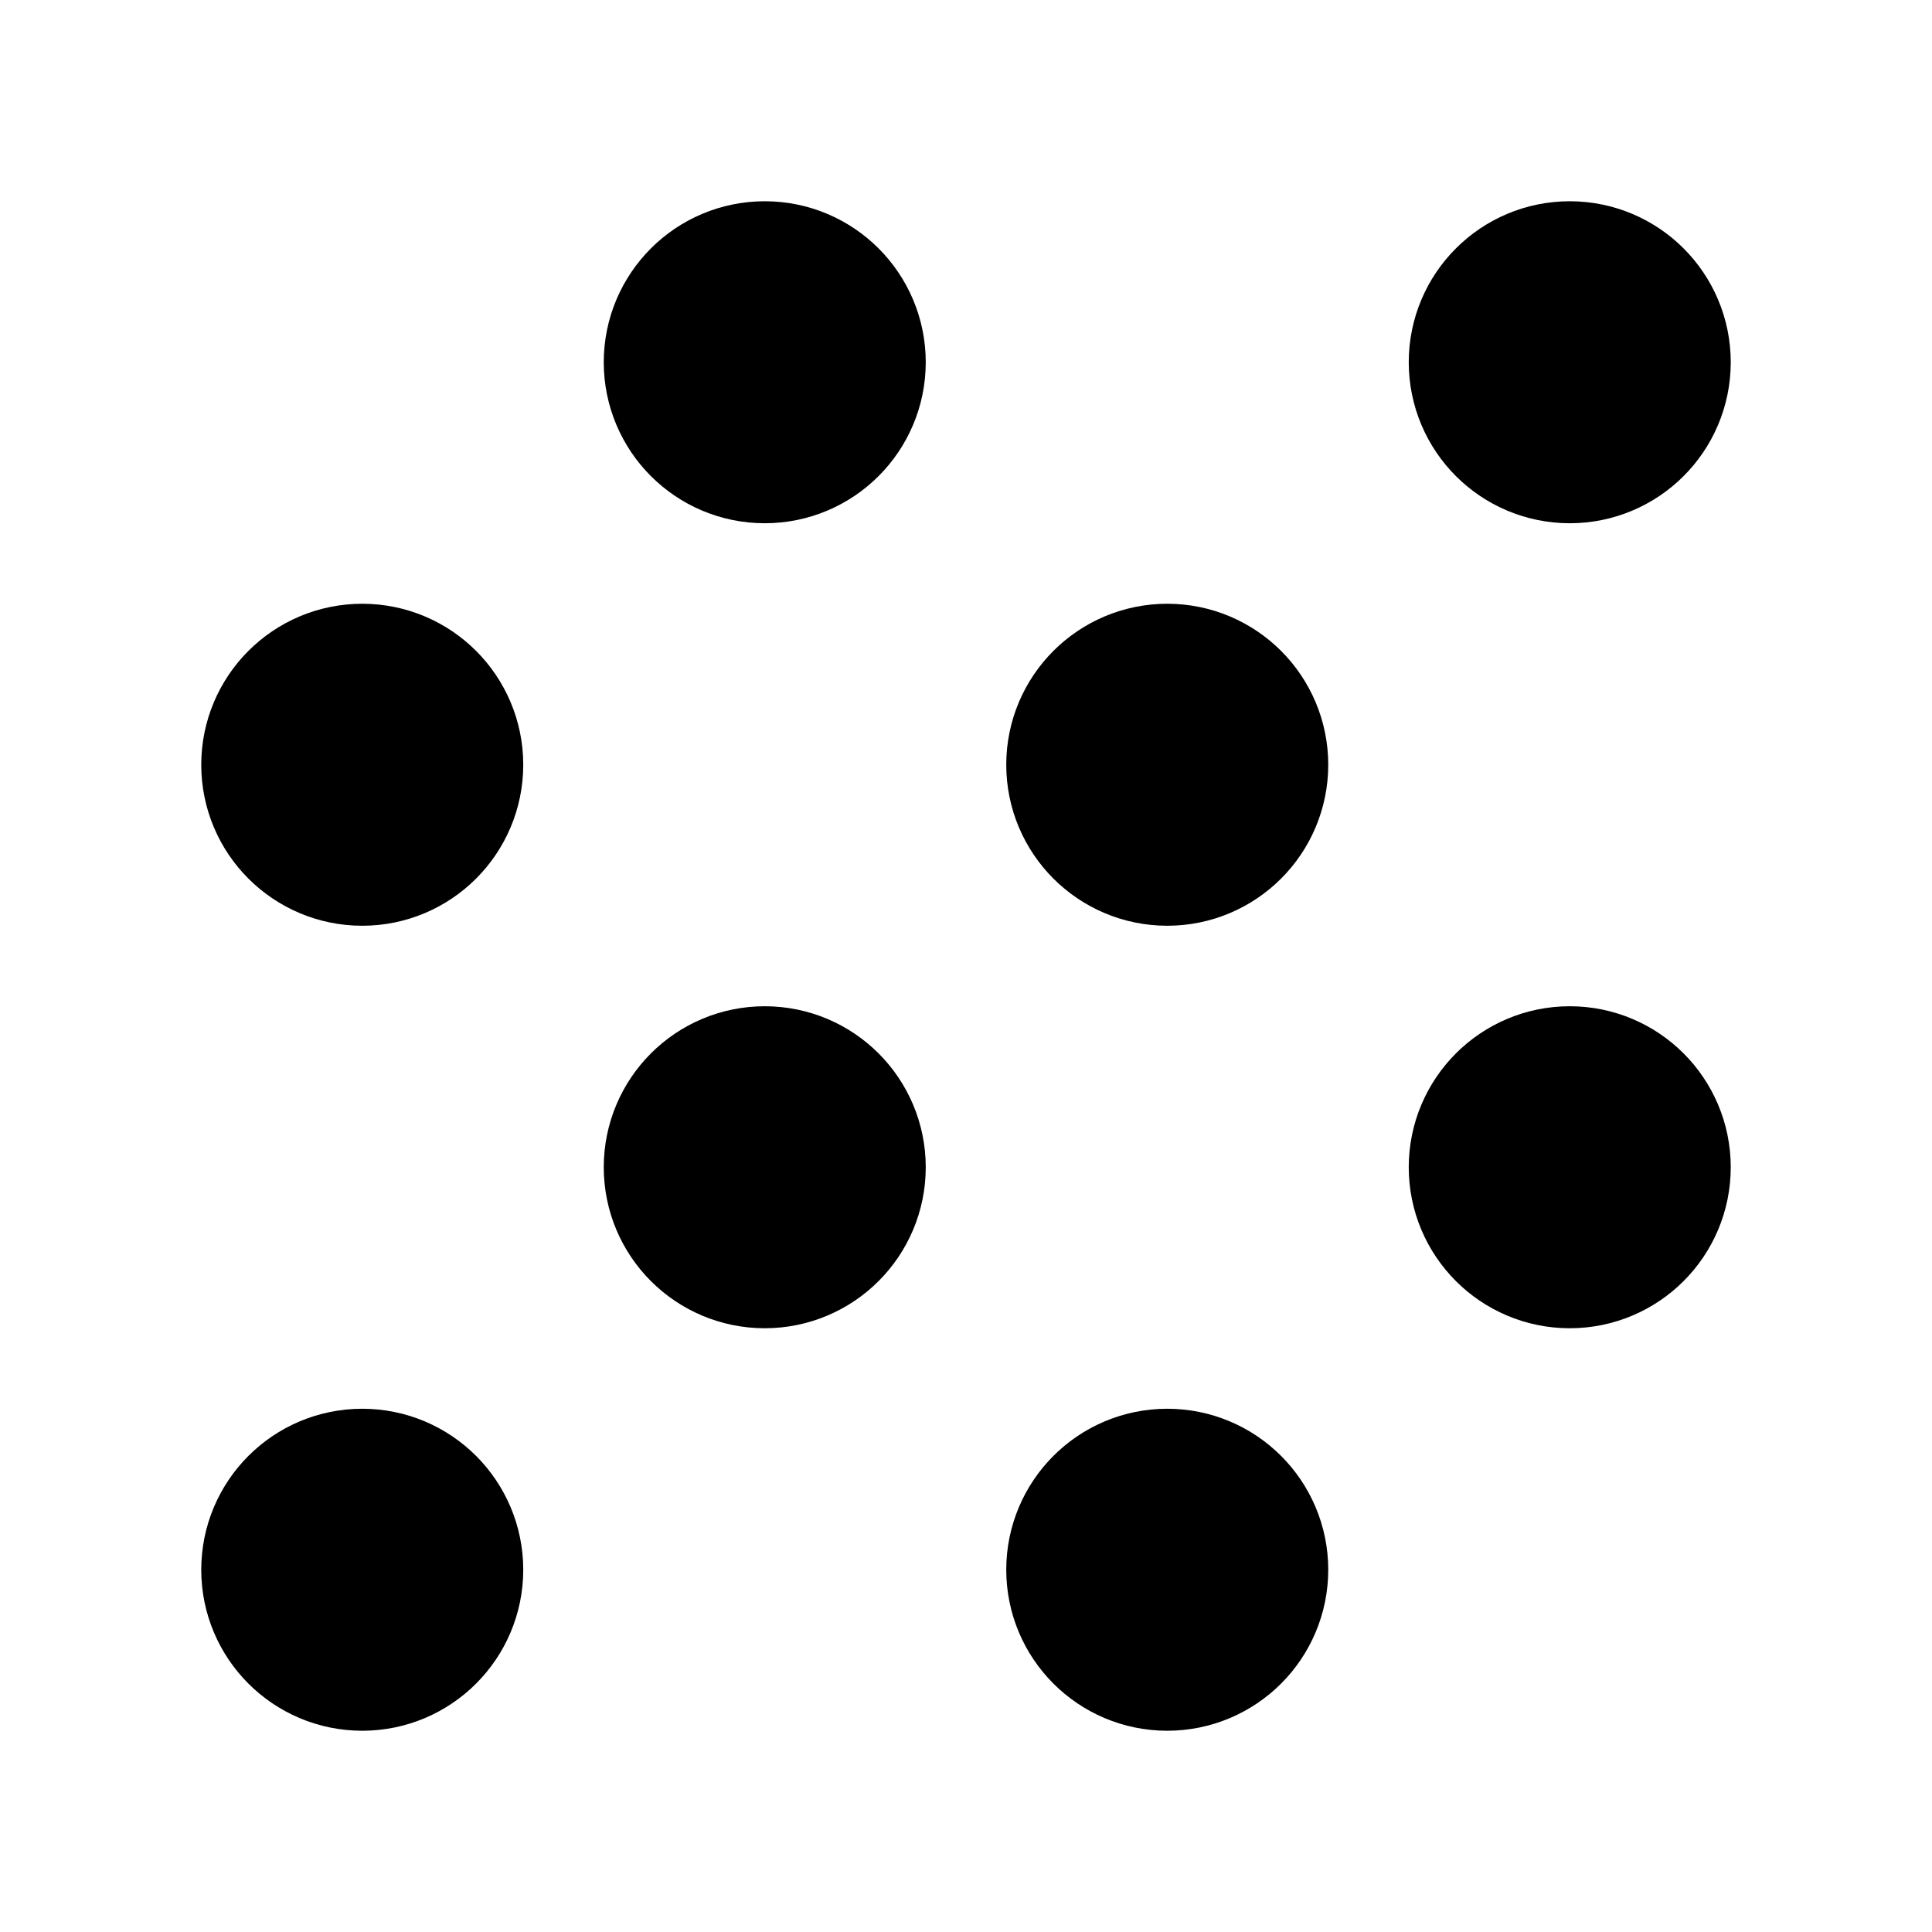
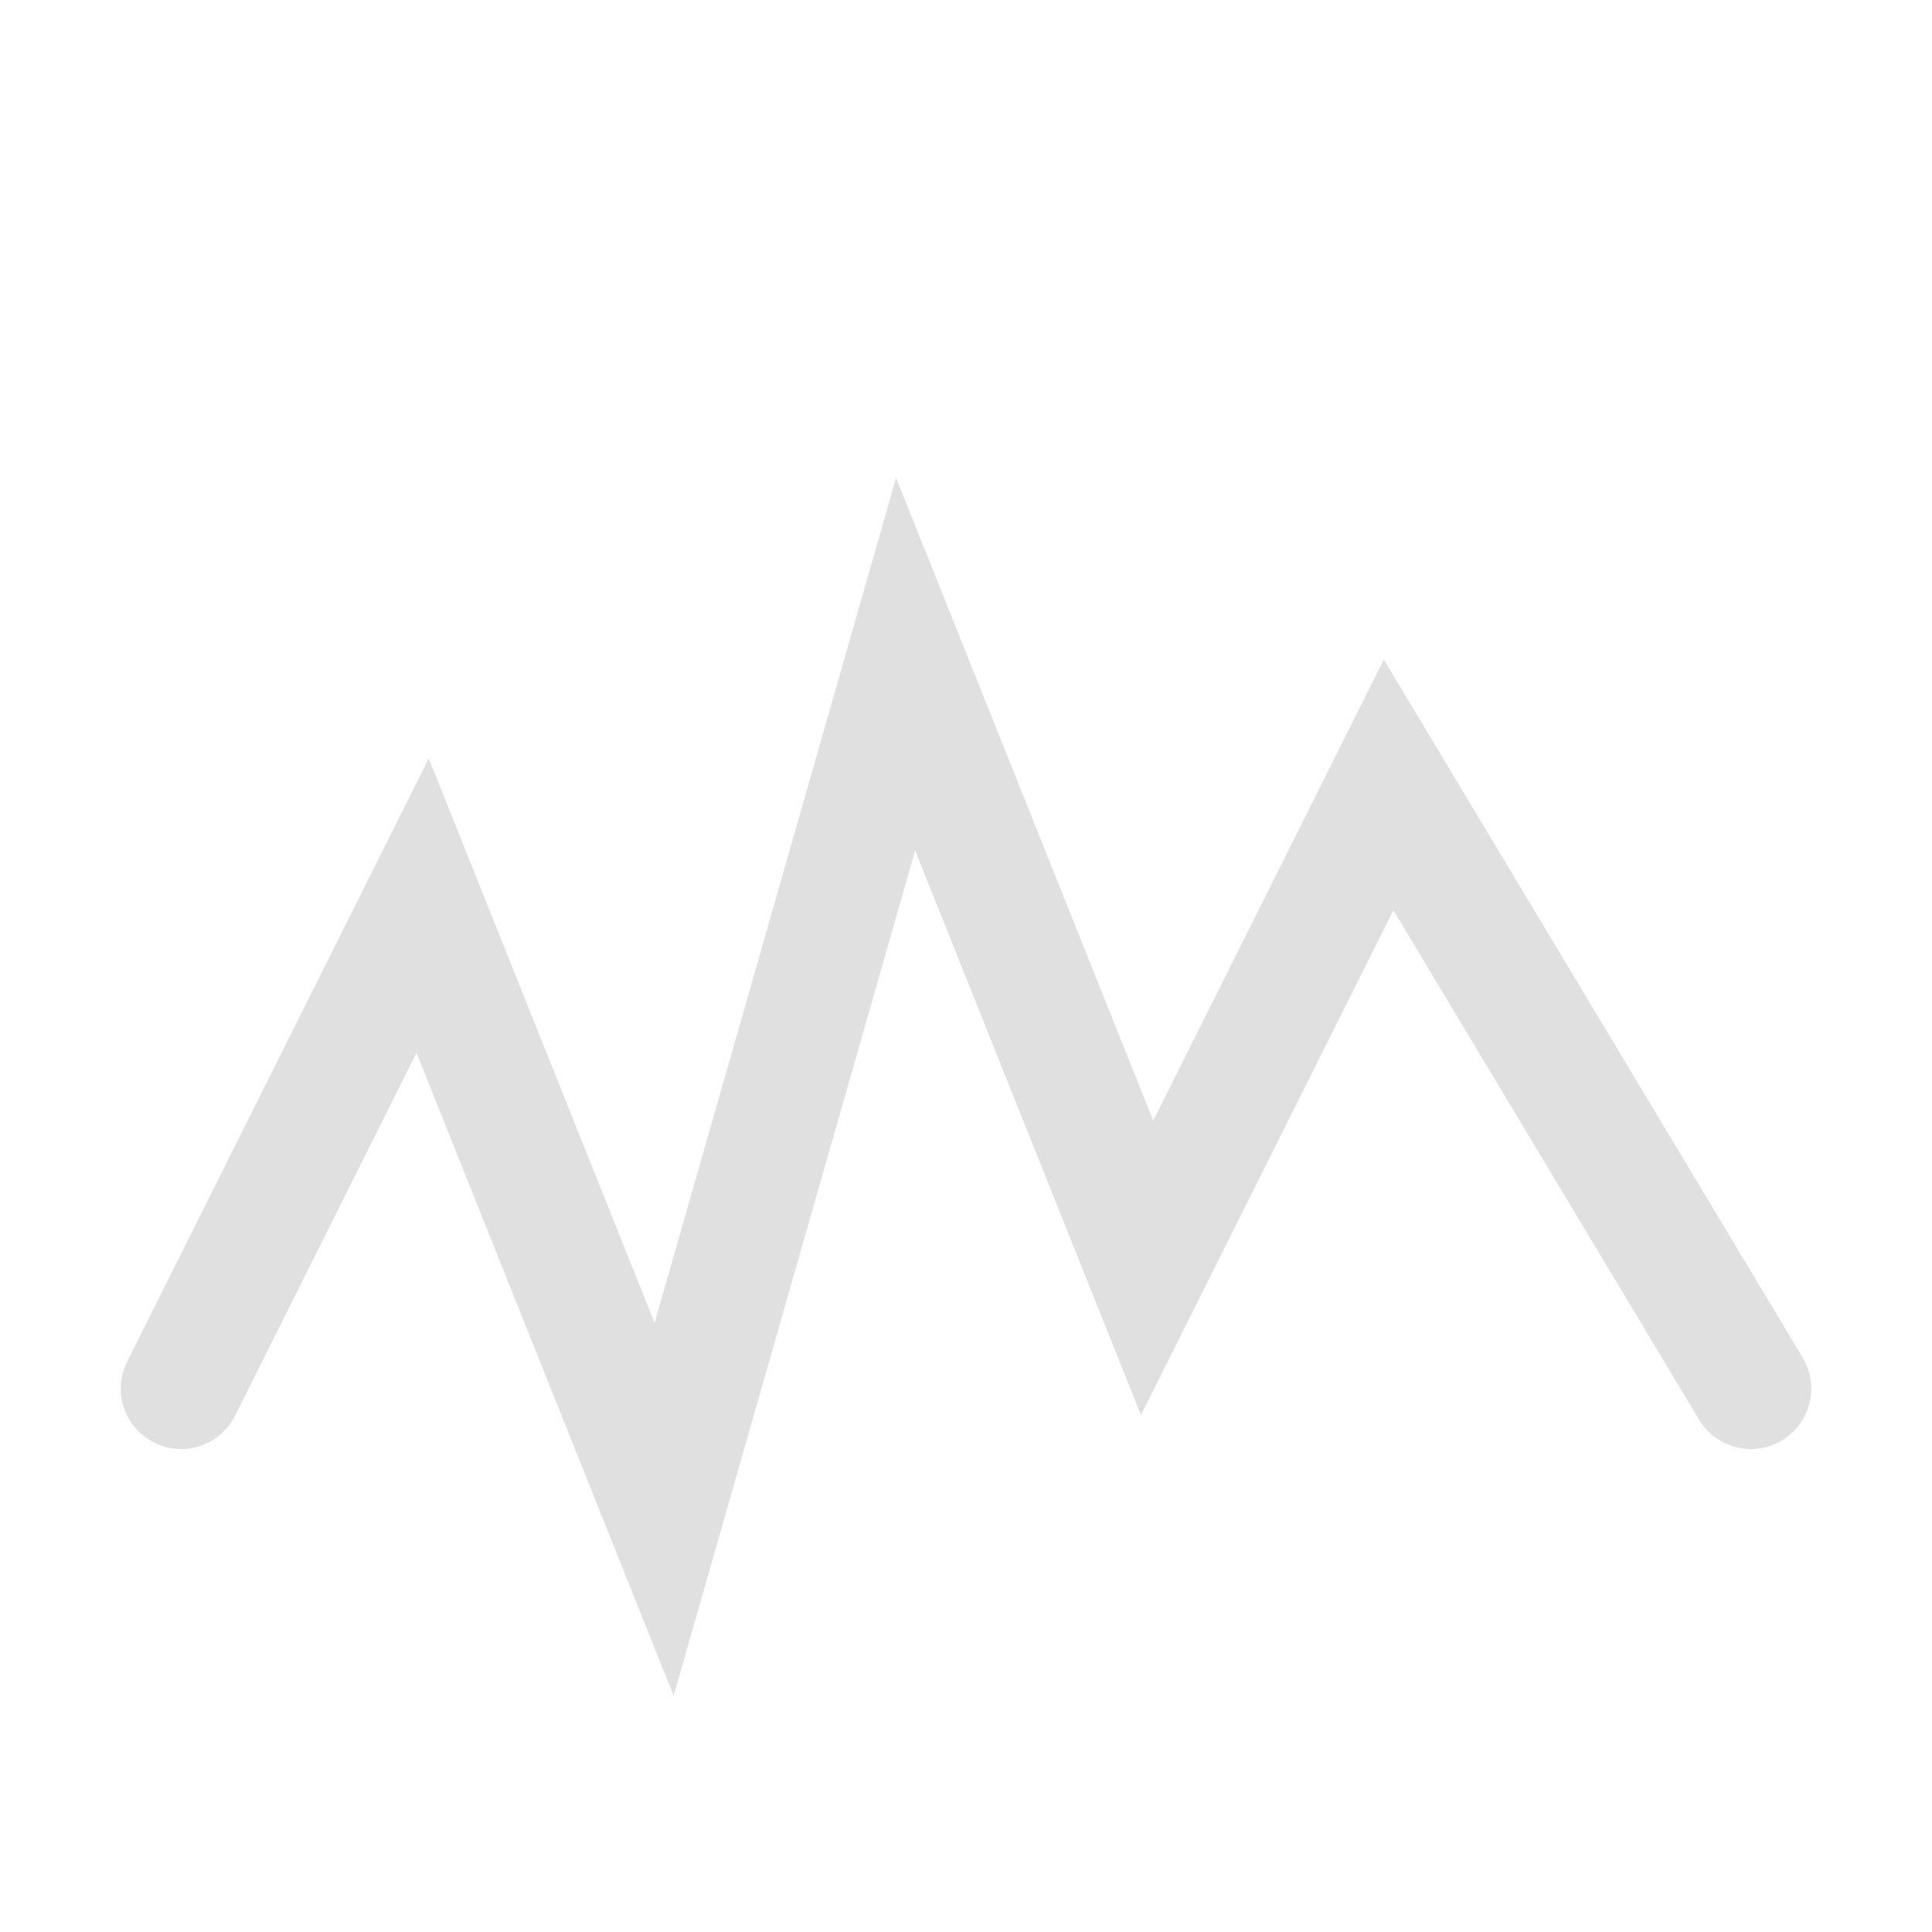
- <svg xmlns="http://www.w3.org/2000/svg" width="24" height="24" viewBox="0 0 24 24" fill="none" stroke="currentColor" stroke-width="2" stroke-linecap="round" stroke-linejoin="round">
-   <path d="M3.5 9.5a1 1 0 1 0 2 0a1 1 0 1 0 -2 0" />
-   <path d="M8.5 4.5a1 1 0 1 0 2 0a1 1 0 1 0 -2 0" />
-   <path d="M8.5 14.5a1 1 0 1 0 2 0a1 1 0 1 0 -2 0" />
-   <path d="M3.5 19.5a1 1 0 1 0 2 0a1 1 0 1 0 -2 0" />
-   <path d="M13.5 9.5a1 1 0 1 0 2 0a1 1 0 1 0 -2 0" />
-   <path d="M18.5 4.5a1 1 0 1 0 2 0a1 1 0 1 0 -2 0" />
-   <path d="M13.5 19.5a1 1 0 1 0 2 0a1 1 0 1 0 -2 0" />
-   <path d="M18.5 14.5a1 1 0 1 0 2 0a1 1 0 1 0 -2 0" />
+ <svg xmlns="http://www.w3.org/2000/svg" width="16" height="16" viewBox="0 0 16 16">
+   <path fill="none" stroke="#e0e0e0" stroke-width="1" stroke-linecap="round" stroke-linejoin="miter" d="M1.5 11.5L3.5 7.5L5.5 12.5L7.5 5.5L9.5 10.5L11.5 6.5L14.5 11.5" />
</svg>
